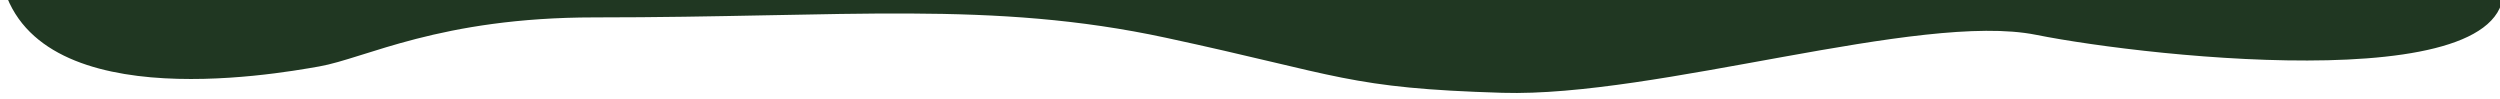
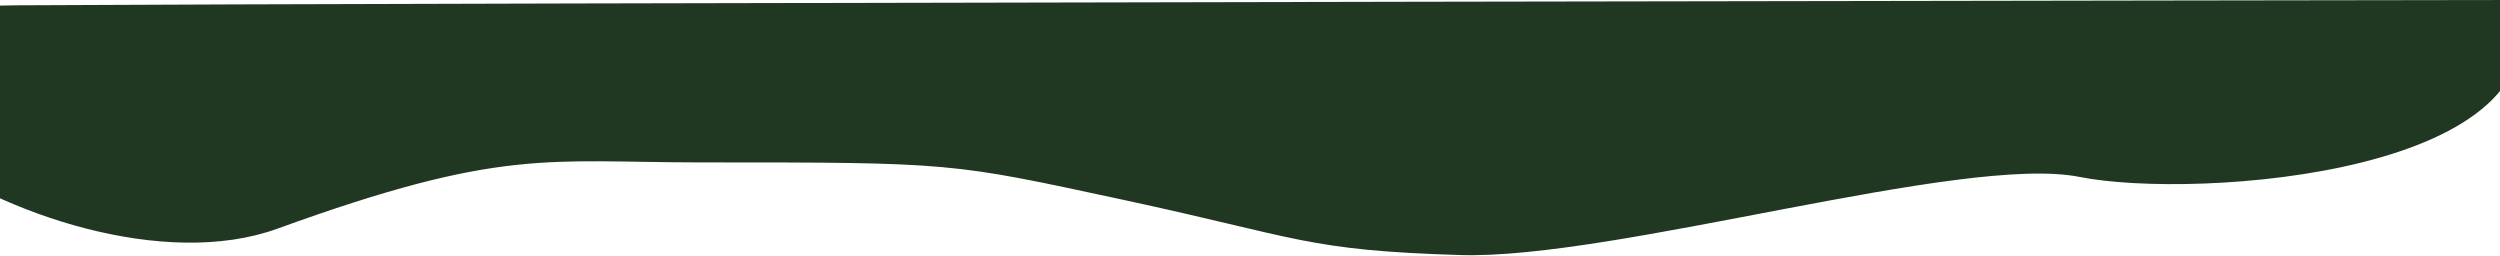
- <svg xmlns="http://www.w3.org/2000/svg" width="431" height="17" viewBox="0 0 431 17" fill="none">
-   <path d="M55.027 11.456C47.027 12.868 4.027 20.458 0.027 -4.782C-3.972 -30.022 431.027 -4.782 431.027 -4.782C438.438 17.3 371 10 351 6C331 2 285.564 16.796 259 16C232.436 15.204 231.108 12.987 201.027 6.514C170.947 0.041 146 3 102.5 3C75.809 3 63.027 10.044 55.027 11.456Z" fill="#203722" />
+ <svg xmlns="http://www.w3.org/2000/svg" width="431" height="44" viewBox="0 0 431 44" fill="none">
+   <path d="M47.812 39.427C9 53.5 -65.188 1.329 2.784 0.915C70.756 0.501 433.756 0 433.756 0C443.256 30 378.5 34.5 358.5 30.5C338.5 26.5 278.348 44.768 251.784 43.971C225.22 43.175 223.892 40.958 193.812 34.485C163.731 28.012 164.5 28 121 28C94.309 28 86.624 25.355 47.812 39.427Z" fill="#203722" />
</svg>
